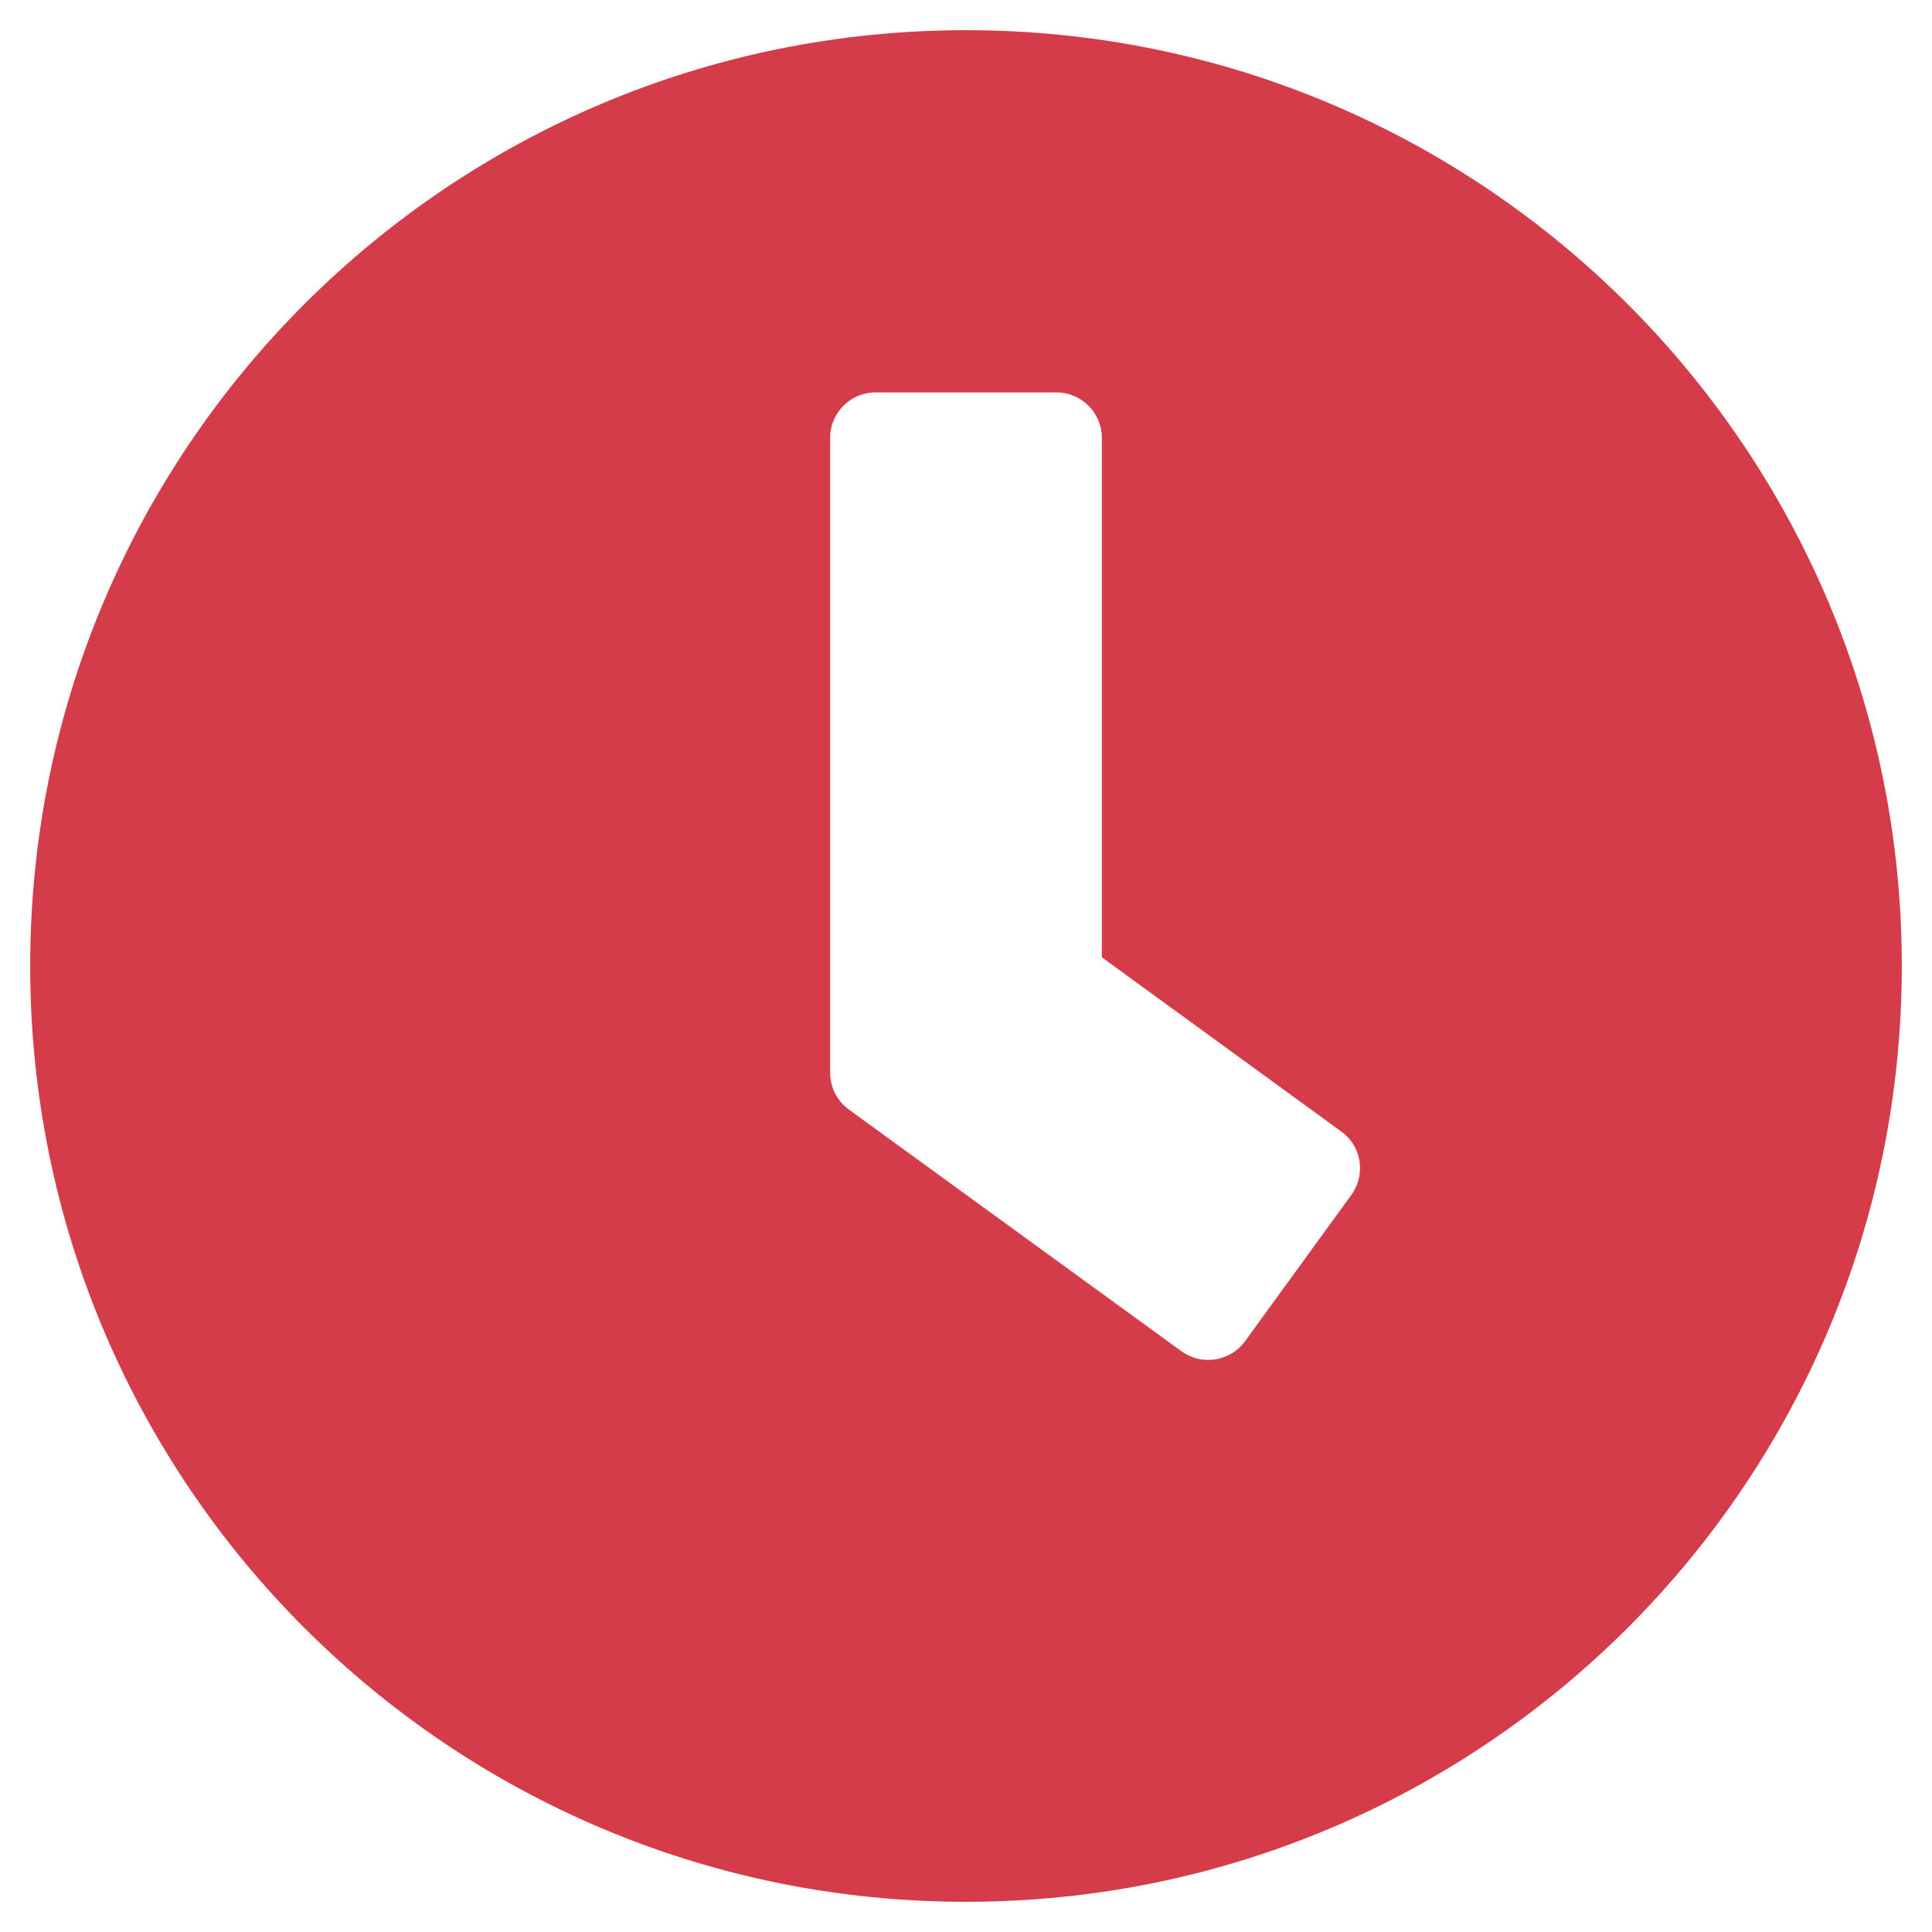
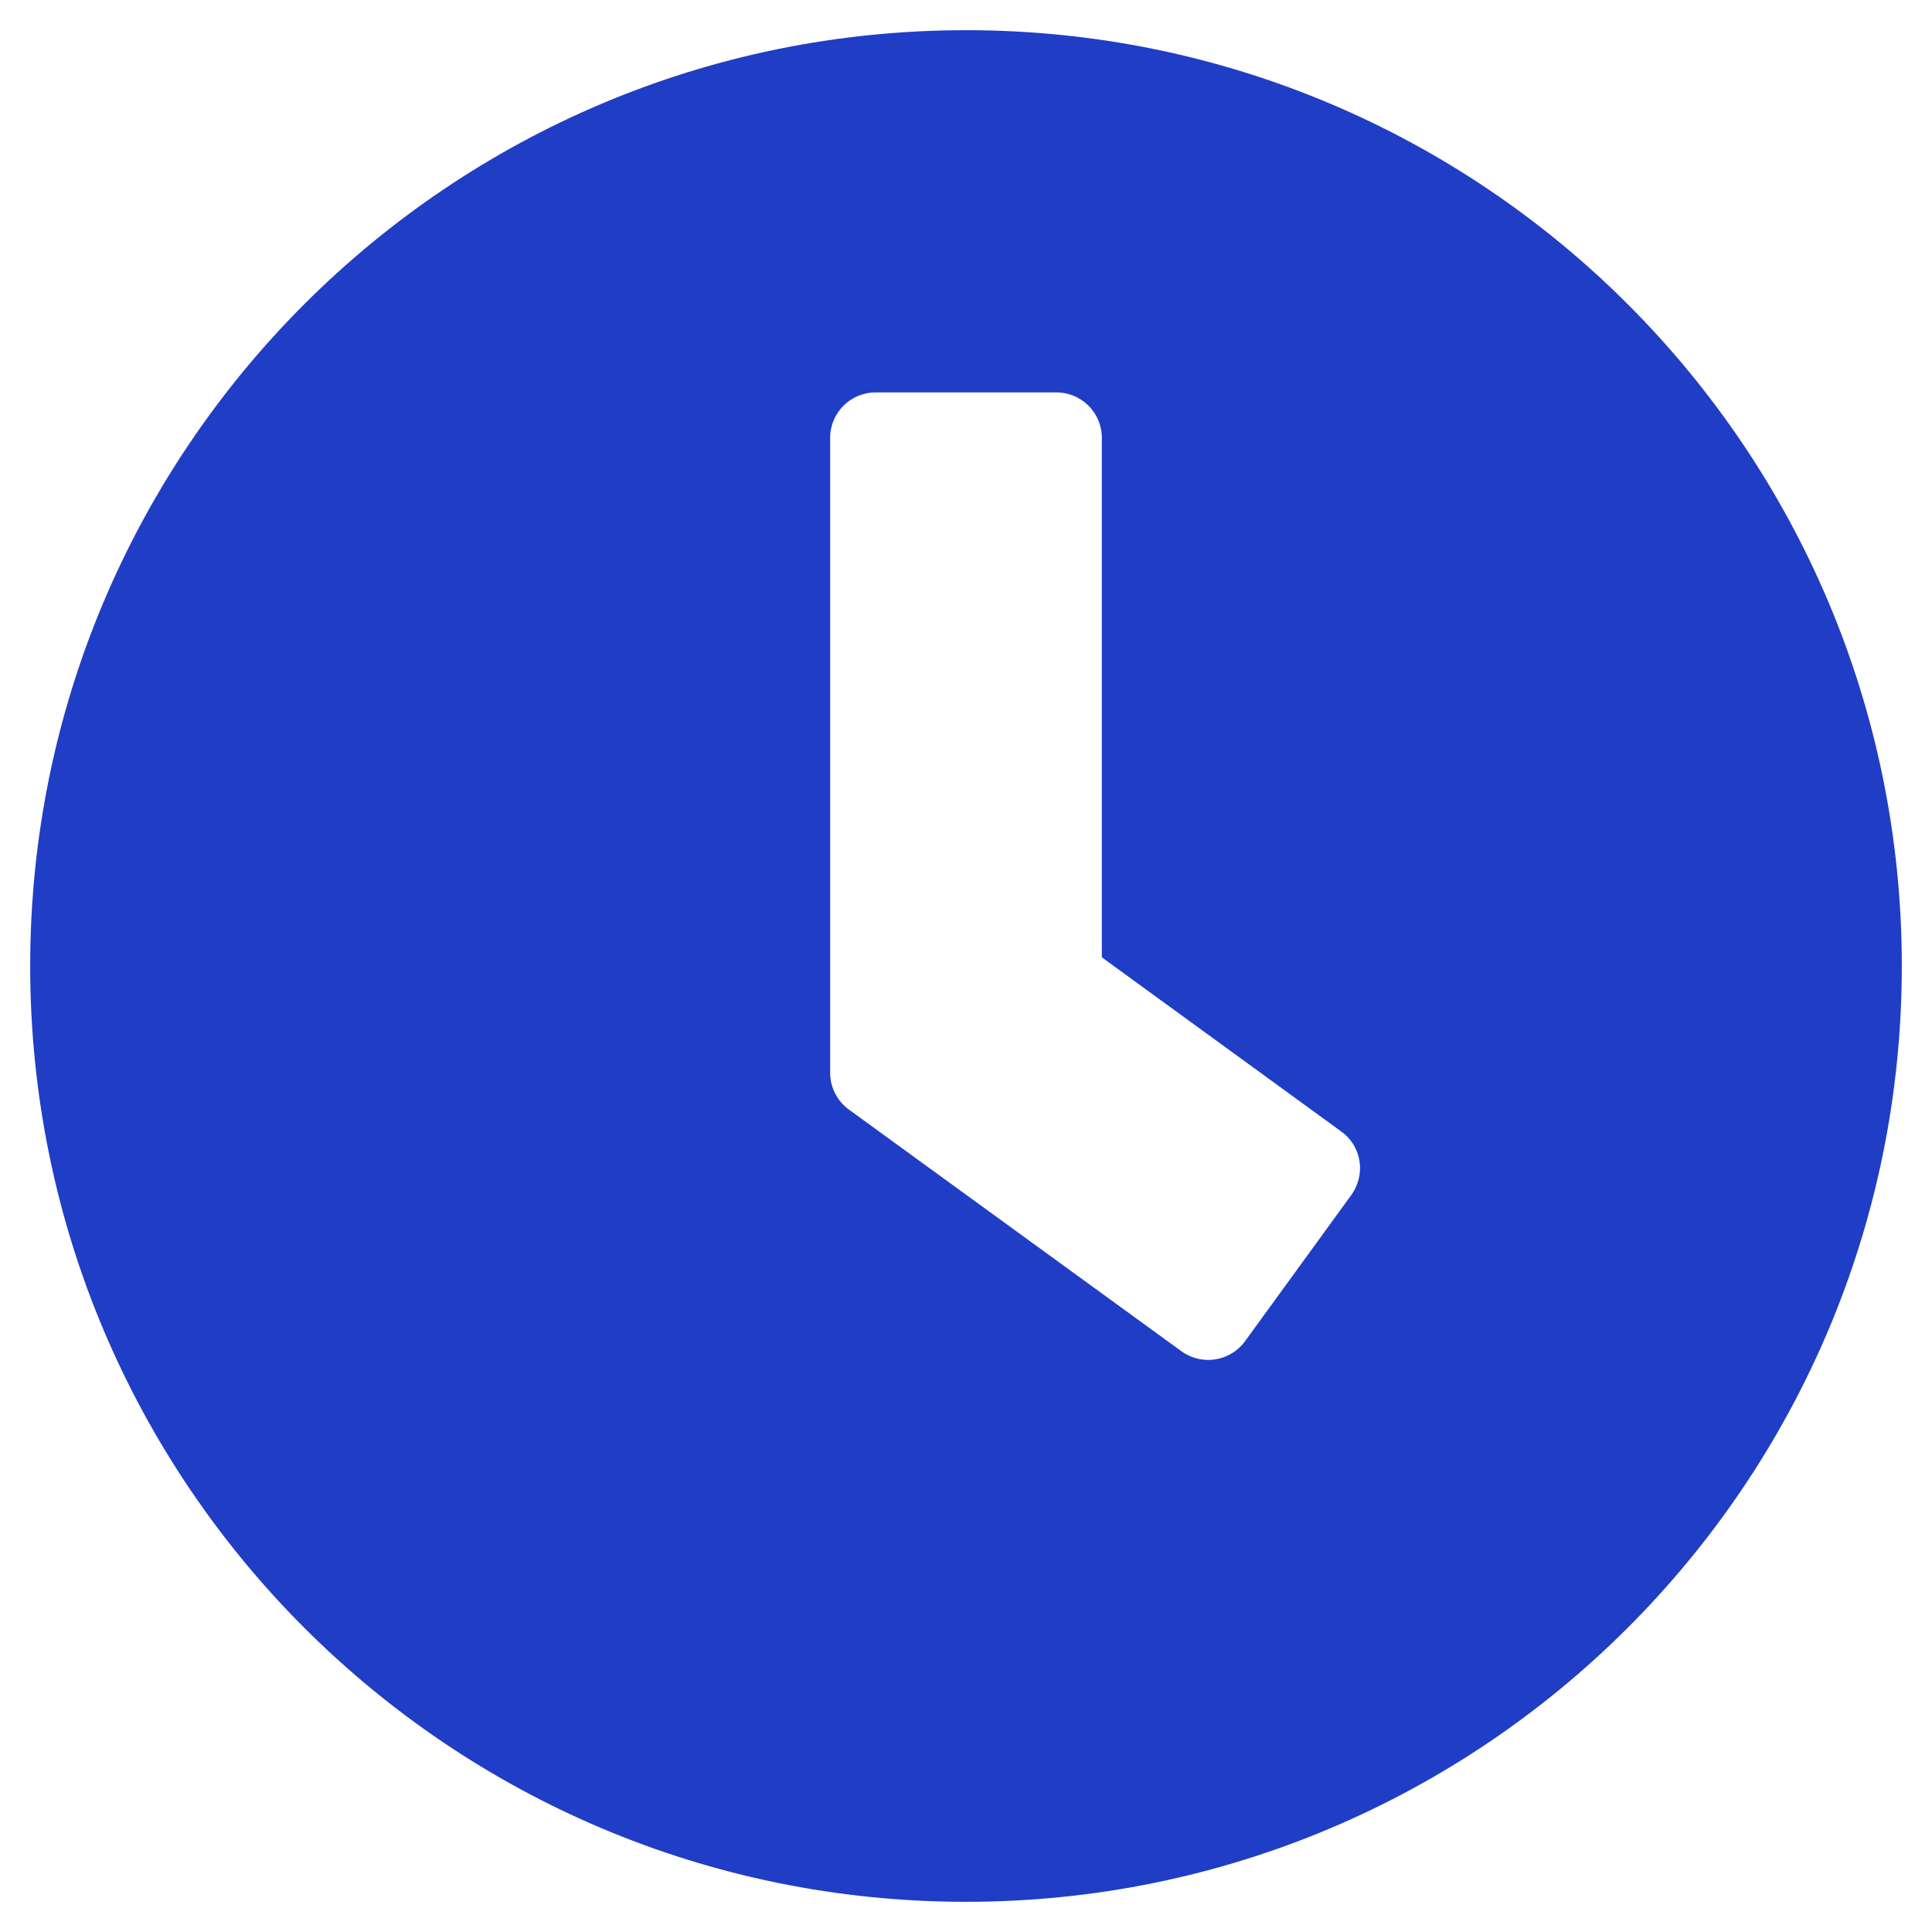
<svg xmlns="http://www.w3.org/2000/svg" aria-hidden="true" focusable="false" data-prefix="fas" data-icon="clock" class="svg-inline--fa fa-clock fa-w-16" role="img" viewBox="0 0 512 512">
-   <path fill="#d53c49" d="M256 8C119 8 8 119 8 256s111 248 248 248 248-111 248-248S393 8 256 8zm57.1 350.1L224.9 294c-3.1-2.3-4.9-5.9-4.9-9.7V116c0-6.6 5.4-12 12-12h48c6.6 0 12 5.4 12 12v137.7l63.5 46.2c5.4 3.9 6.5 11.4 2.6 16.8l-28.2 38.8c-3.9 5.3-11.4 6.5-16.8 2.6z" />
+   <path fill="#203dc6" d="M256 8C119 8 8 119 8 256s111 248 248 248 248-111 248-248S393 8 256 8zm57.1 350.1L224.9 294c-3.1-2.3-4.9-5.9-4.9-9.7V116c0-6.6 5.4-12 12-12h48c6.6 0 12 5.4 12 12v137.7l63.5 46.2c5.4 3.9 6.5 11.4 2.6 16.8l-28.2 38.8c-3.9 5.3-11.4 6.5-16.8 2.6z" />
</svg>
